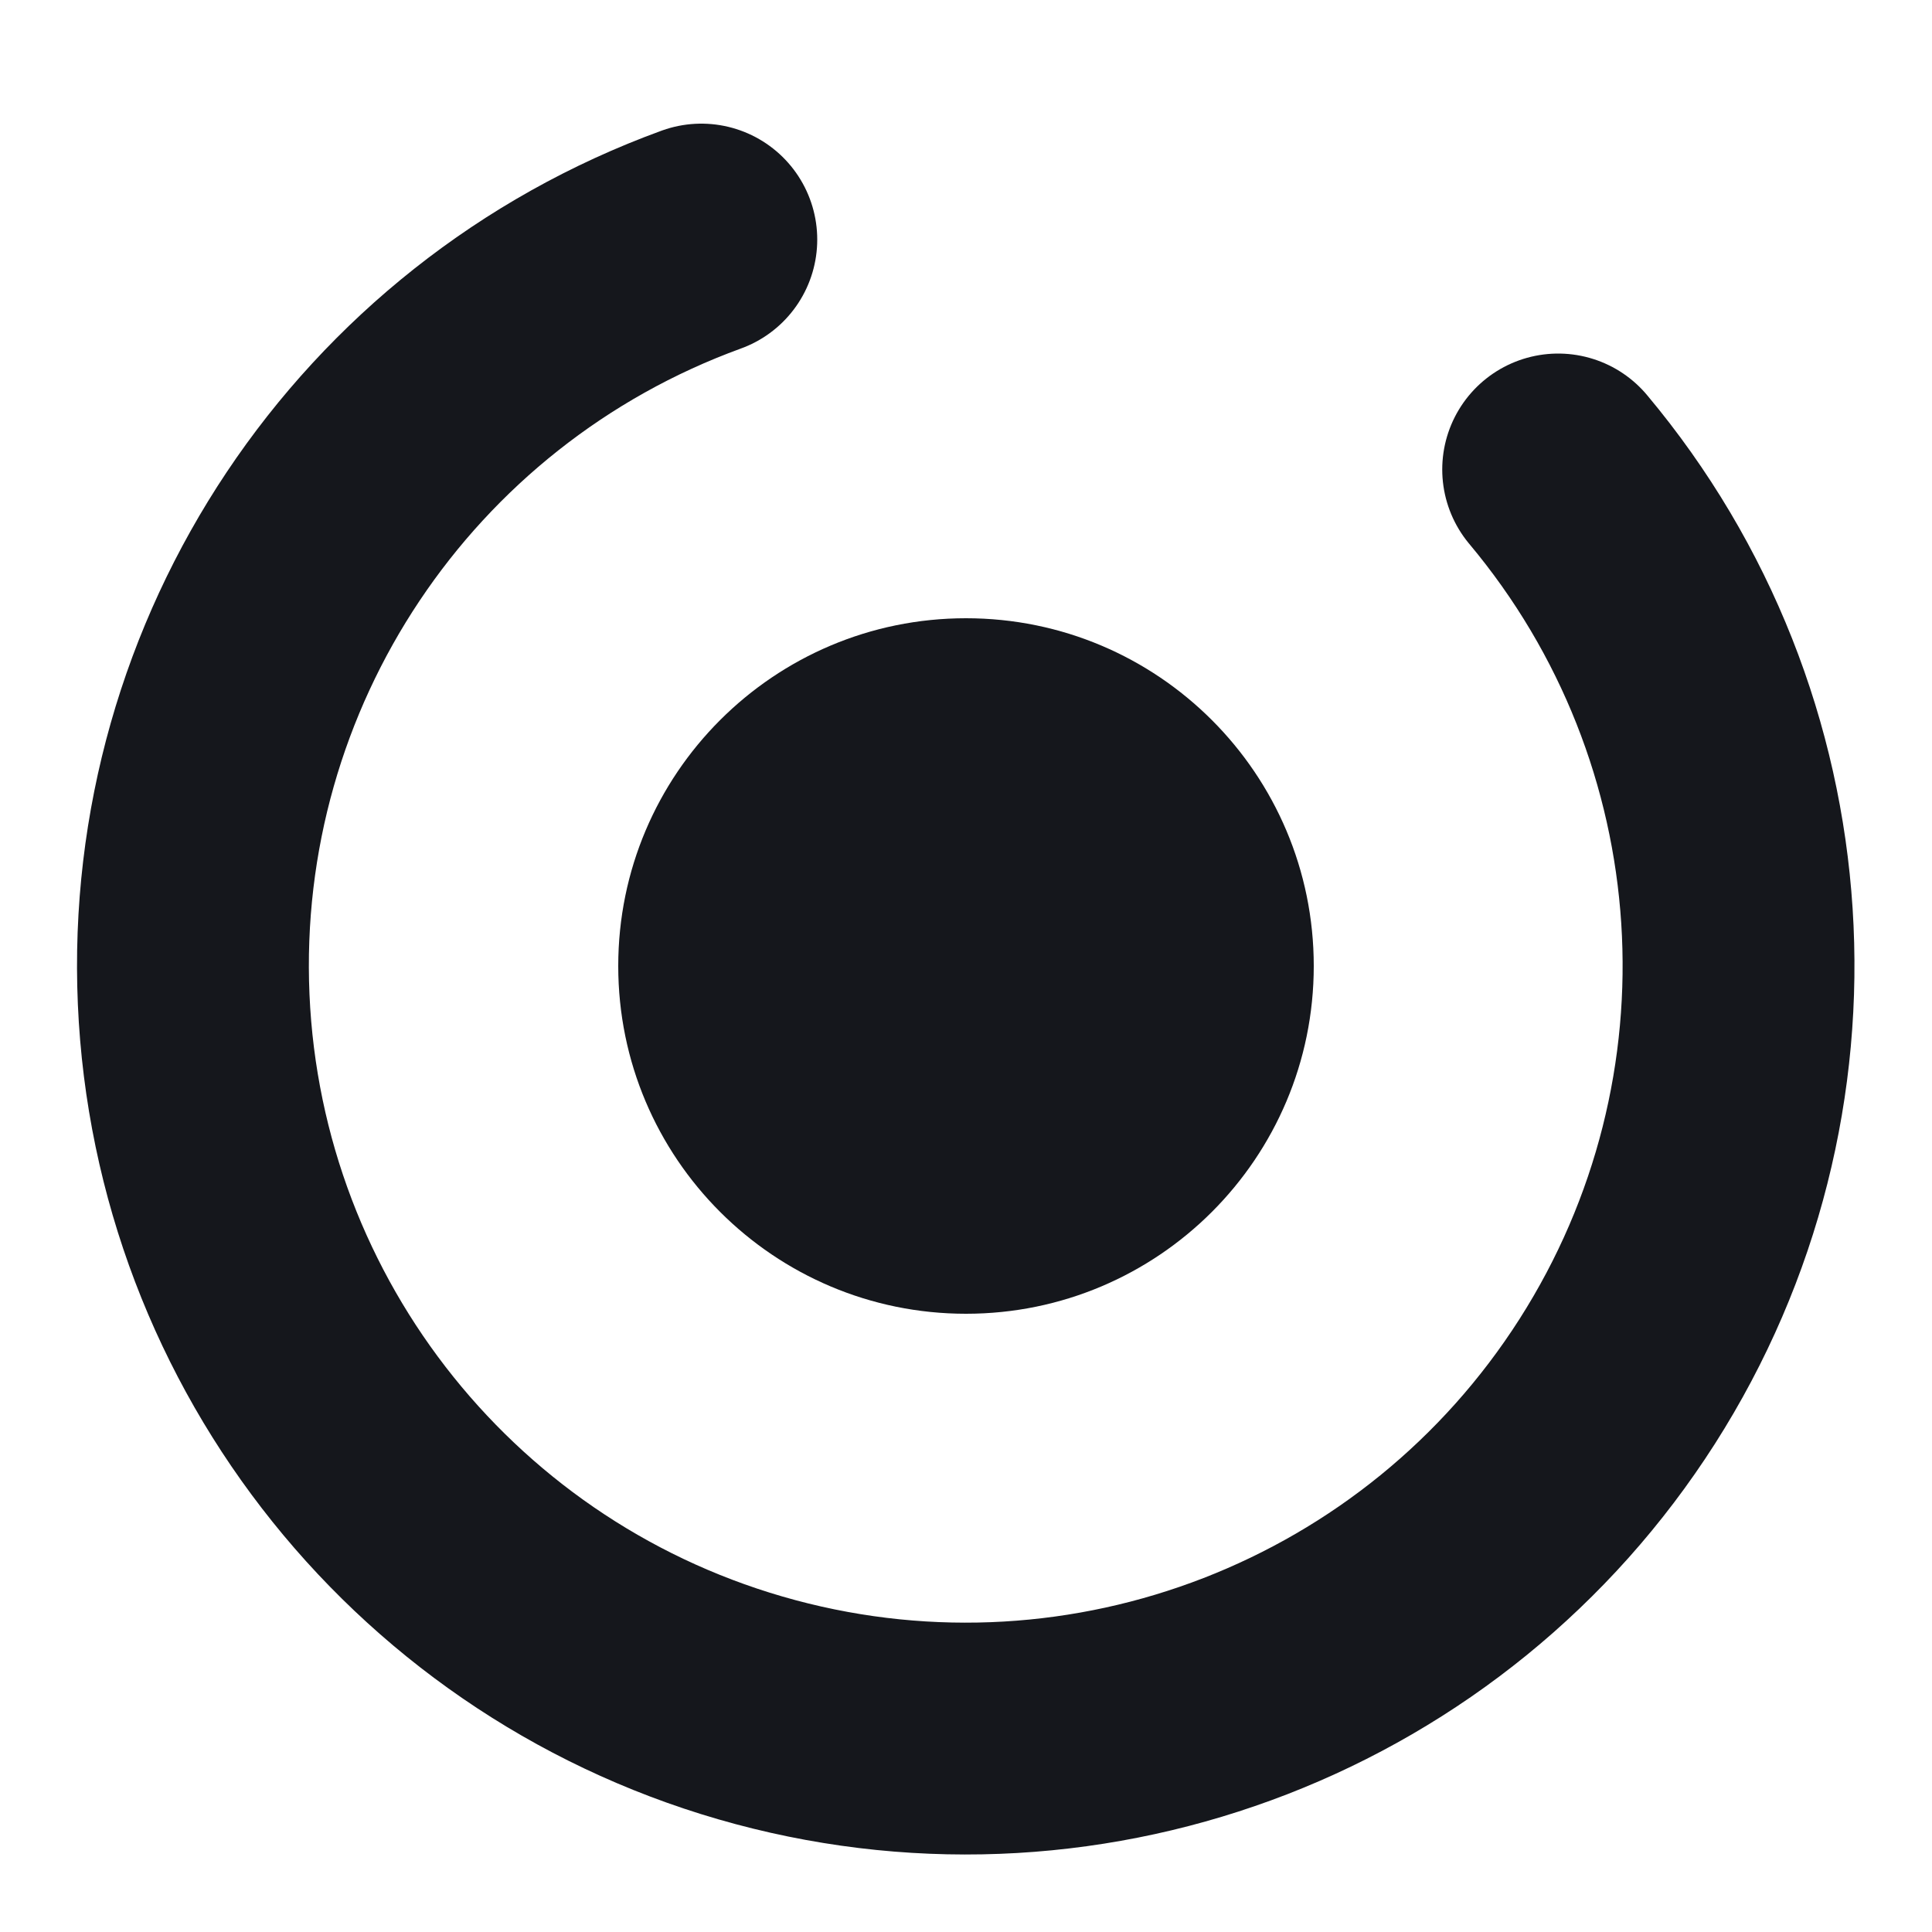
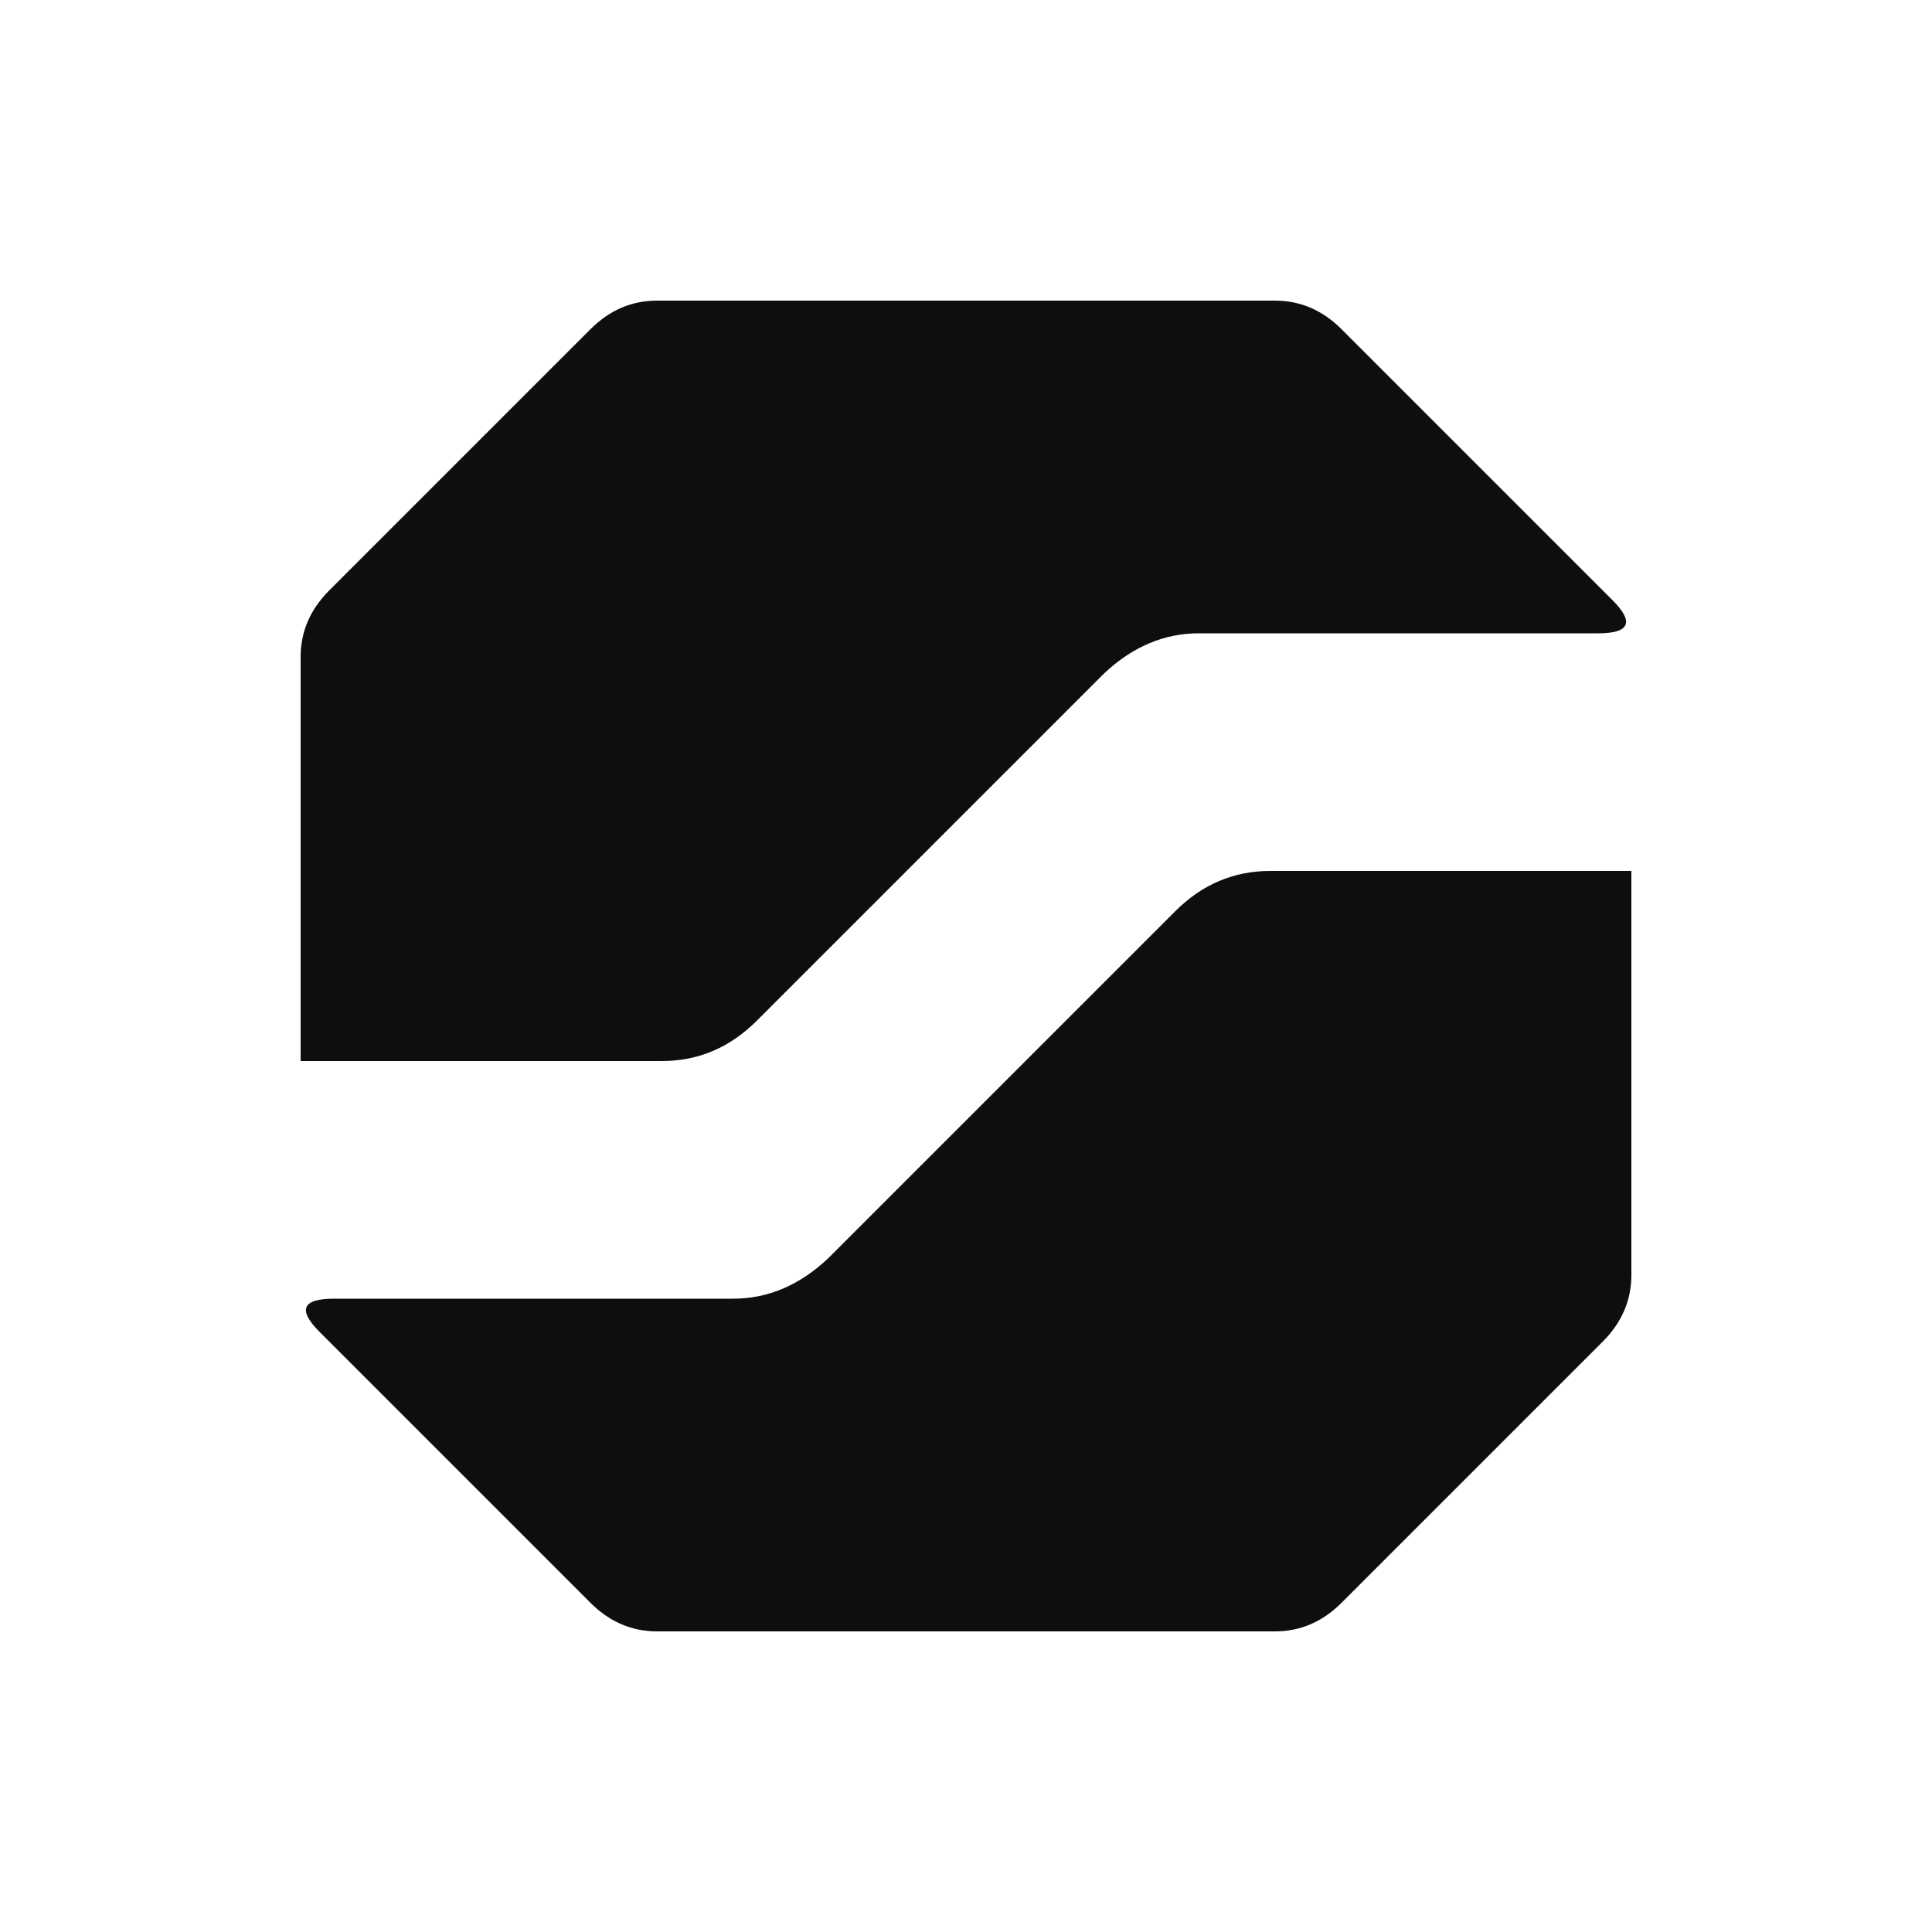
- <svg xmlns="http://www.w3.org/2000/svg" width="32" height="32" viewBox="2 2 20 20">
-   <g fill="none" stroke="#15171C" stroke-opacity="1" stroke-width="2.4" stroke-linecap="round">
-     <circle cx="12" cy="12" r="3.6" fill="#15171C" fill-opacity="1" stroke="none" />
-     <path d="M18.13 6.86A8 8 0 1 1 9.26 4.48" />
-   </g>
+ <svg xmlns="http://www.w3.org/2000/svg" width="32" height="32" viewBox="0 0 100 100">
+   <path fill="#0E0E0E" fill-opacity="1" d="M15.56 54.92L15.56 34.01Q15.56 32.042 17.036 30.566L30.566 17.036Q32.042 15.56 34.01 15.56L65.99 15.56Q67.958 15.56 69.434 17.036L83.456 31.058Q85.178 32.78 82.718 32.78L62.054 32.78Q59.348 32.78 57.134 34.871L39.176 52.829Q37.085 54.92 34.256 54.92ZM84.44 45.08L84.44 65.99Q84.44 67.958 82.964 69.434L69.434 82.964Q67.958 84.44 65.99 84.44L34.01 84.44Q32.042 84.44 30.566 82.964L16.544 68.942Q14.822 67.22 17.282 67.22L37.946 67.22Q40.652 67.22 42.866 65.129L60.824 47.171Q62.915 45.08 65.744 45.08Z" />
</svg>
